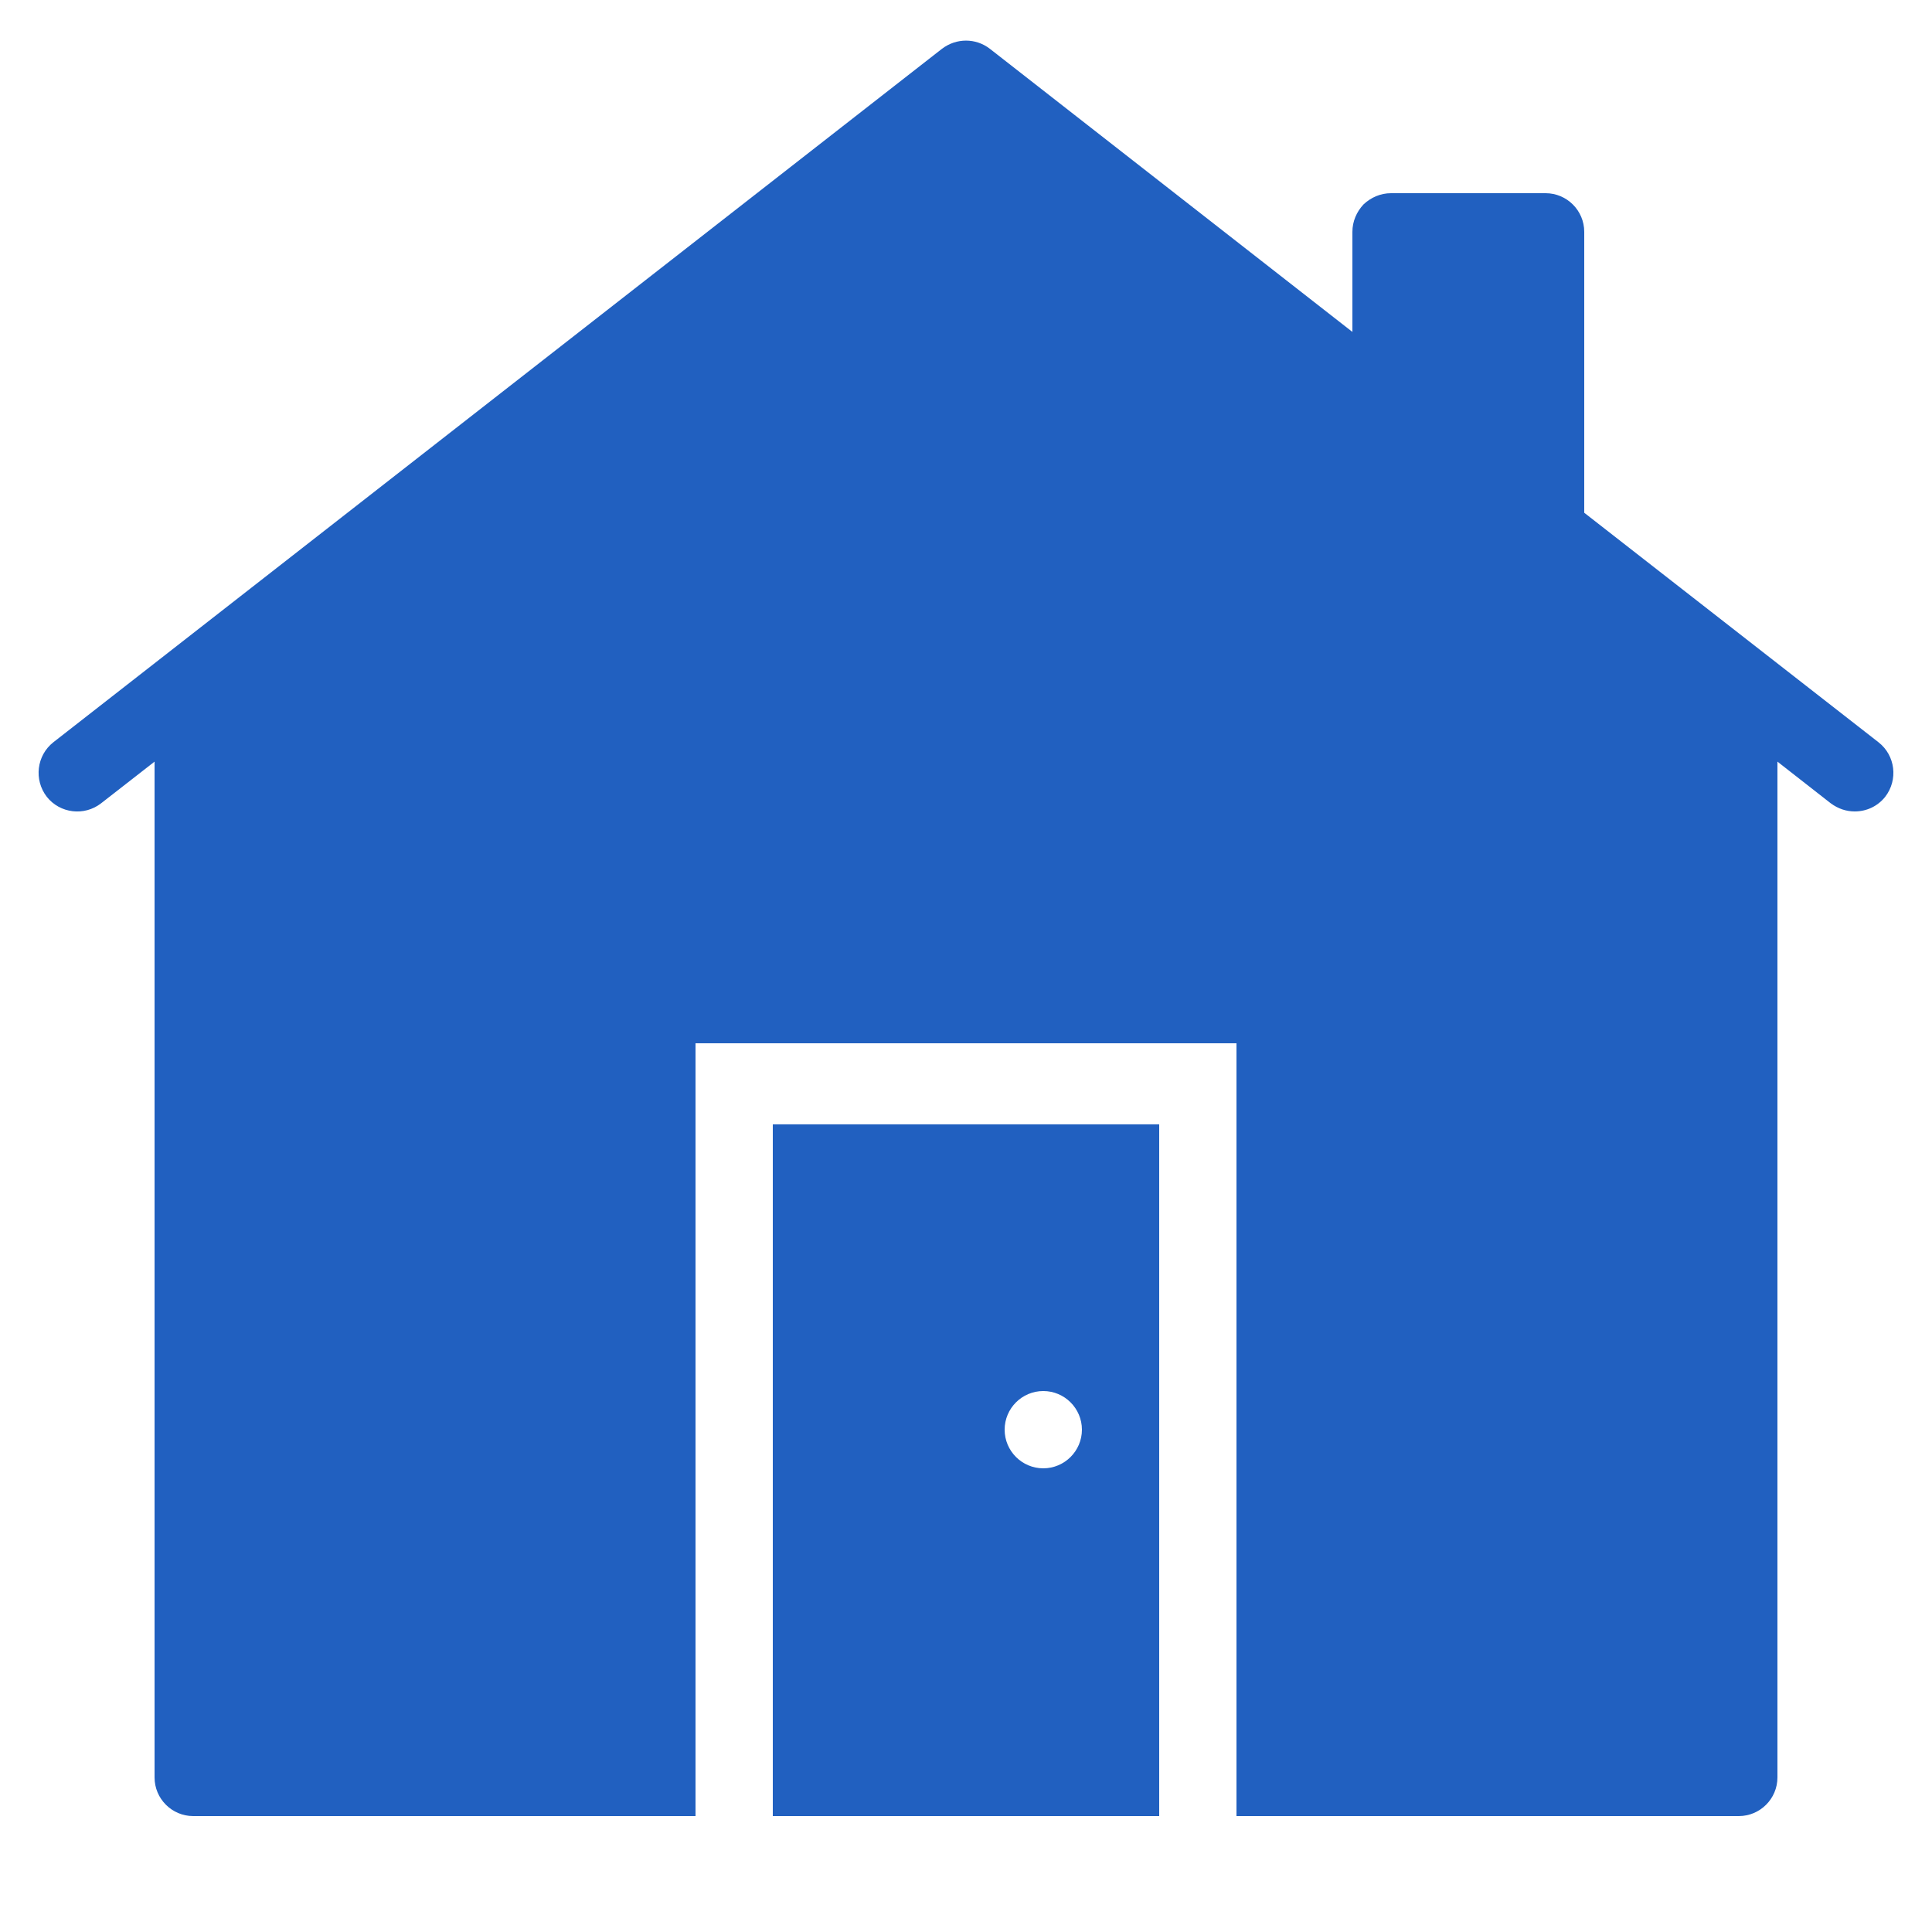
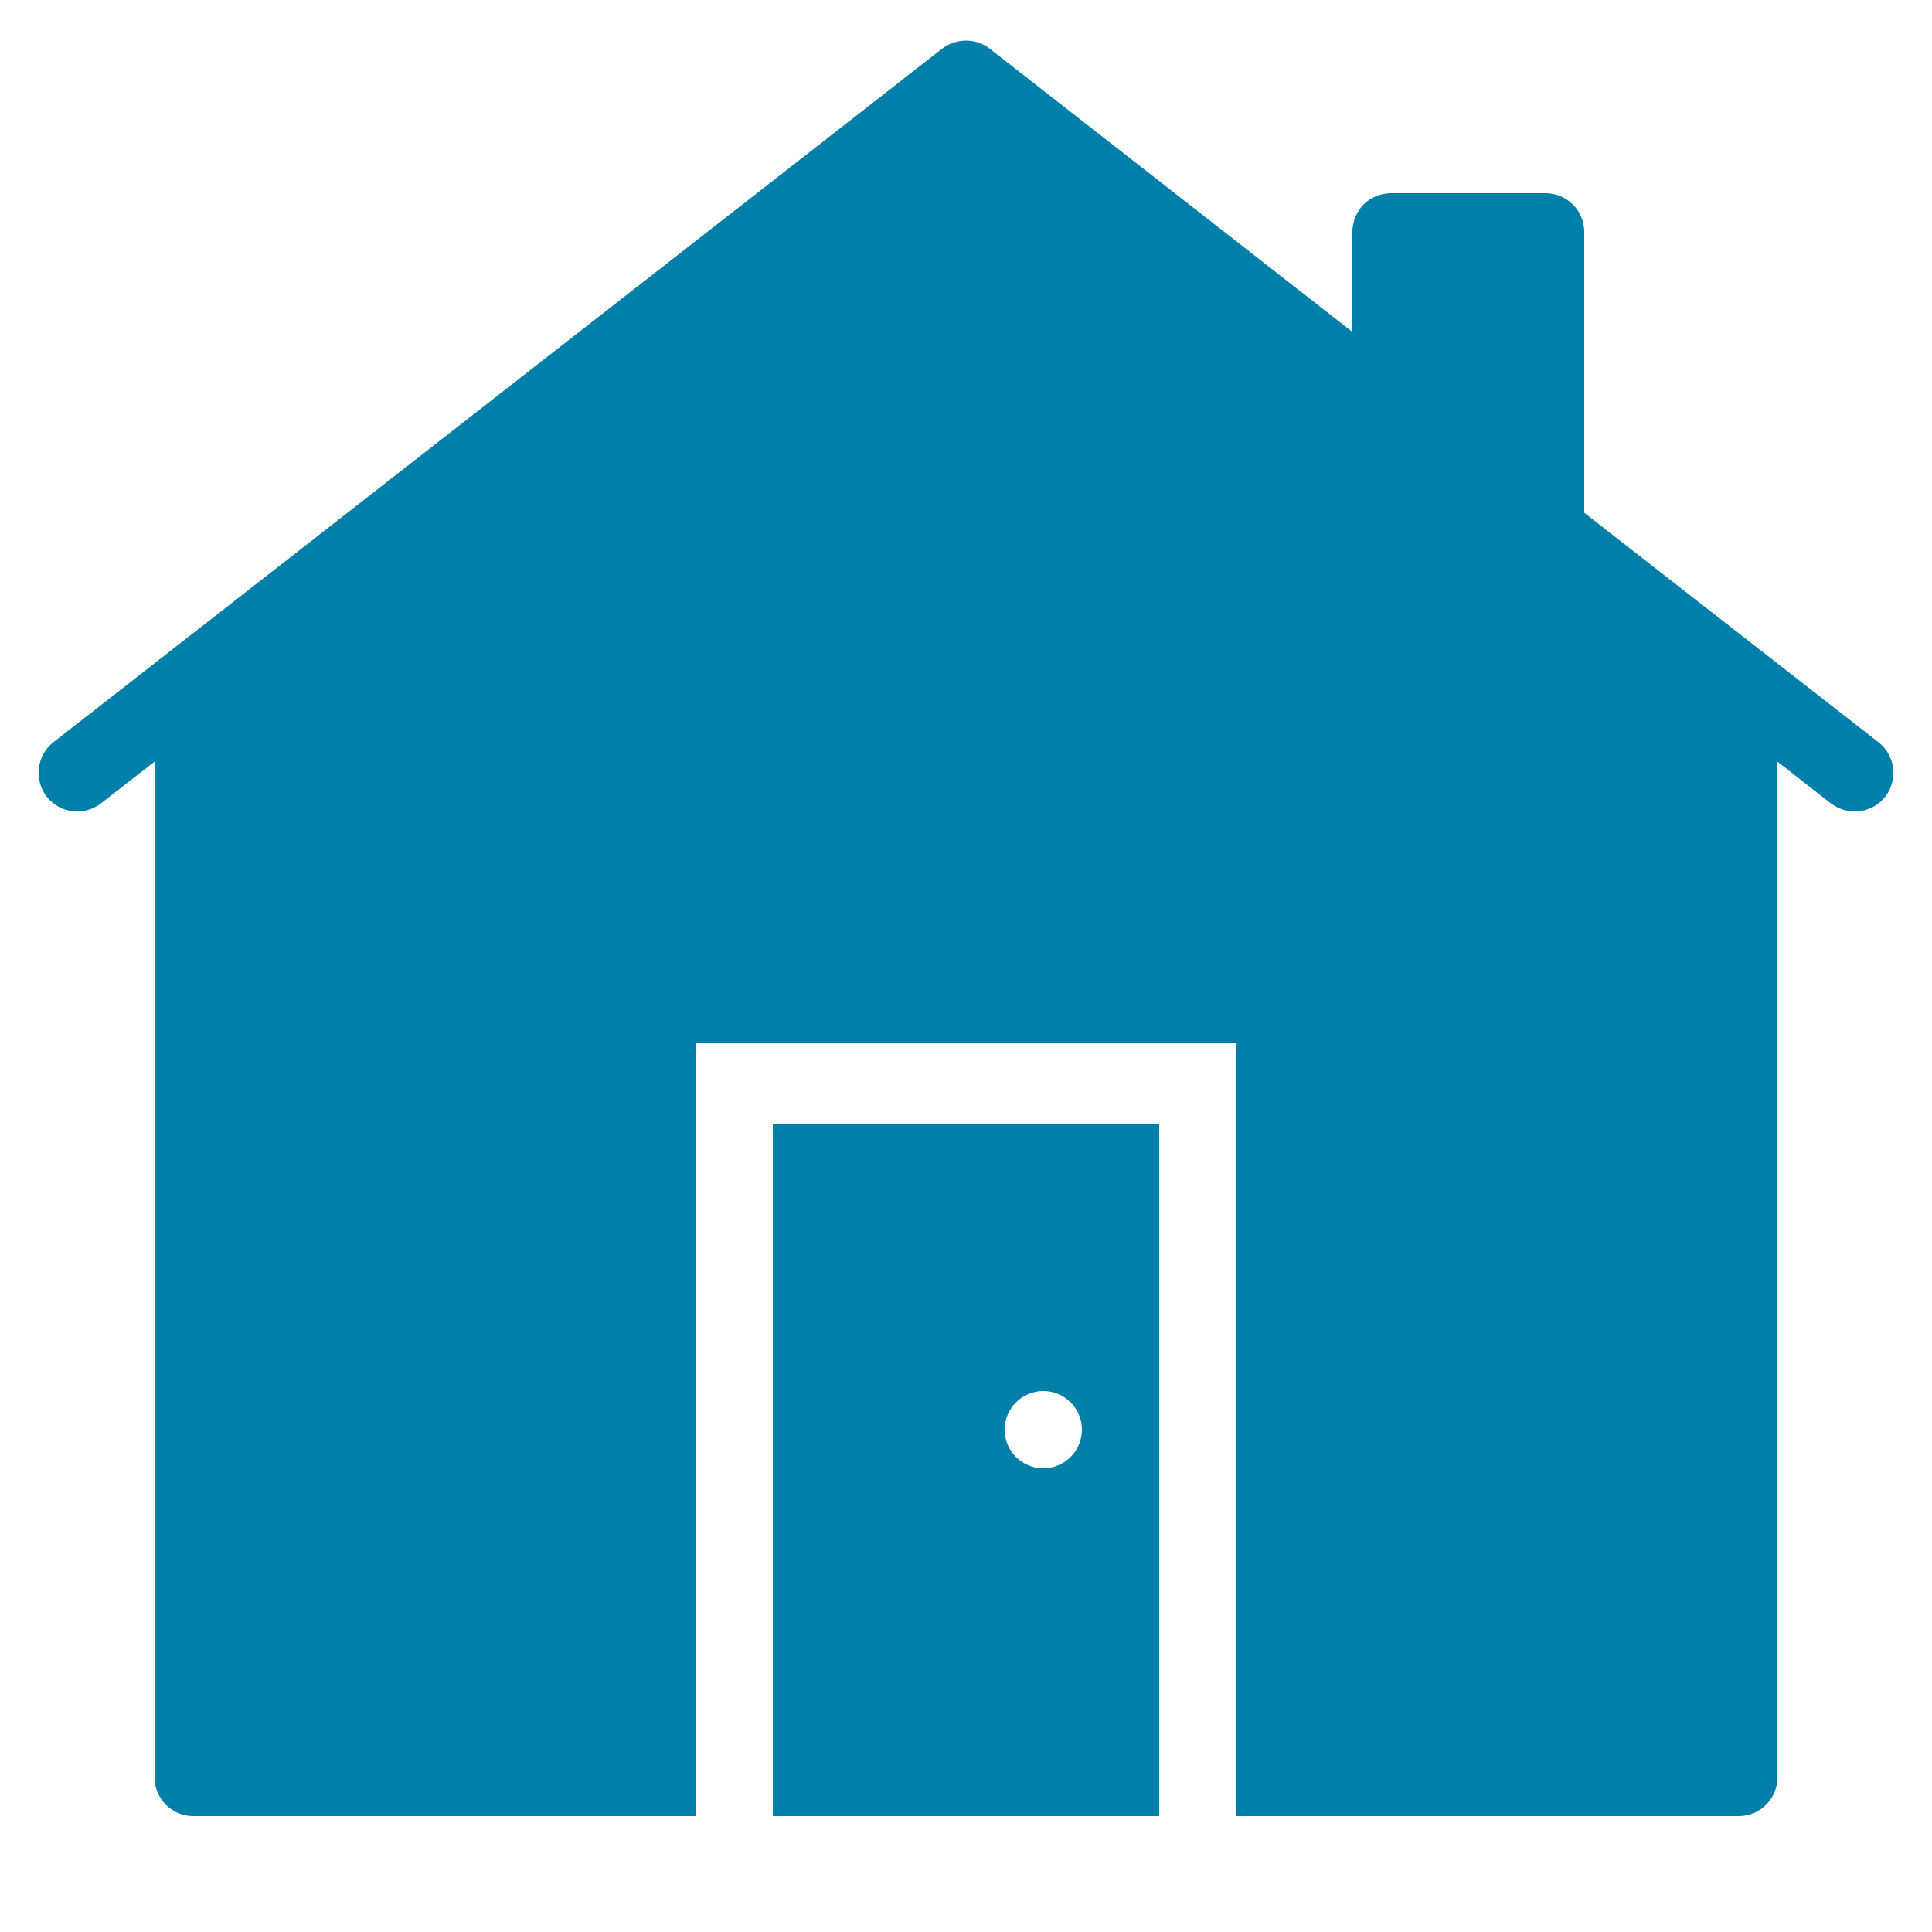
<svg xmlns="http://www.w3.org/2000/svg" width="50pt" height="50pt" viewBox="0 0 50 50" version="1.1">
  <g id="surface29962613">
-     <path style=" stroke:none;fill-rule:nonzero;fill:rgb(12.941%,37.647%,75.294%);fill-opacity:1;" d="M 25 1.051 C 24.781 1.051 24.566 1.121 24.379 1.262 L 1.379 19.211 C 0.949 19.551 0.871 20.18 1.211 20.621 C 1.551 21.051 2.18 21.129 2.617 20.789 L 4 19.711 L 4 46 C 4 46.551 4.449 47 5 47 L 18 47 L 18 27 L 32 27 L 32 47 L 45 47 C 45.551 47 46 46.551 46 46 L 46 19.711 L 47.379 20.789 C 47.57 20.93 47.781 21 48 21 C 48.301 21 48.59 20.871 48.789 20.621 C 49.129 20.18 49.051 19.551 48.617 19.211 L 41 13.27 L 41 6 C 41 5.449 40.551 5 40 5 L 36 5 C 35.73 5 35.48 5.109 35.289 5.289 C 35.109 5.48 35 5.73 35 6 L 35 8.59 L 25.617 1.262 C 25.434 1.121 25.219 1.051 25 1.051 Z M 20 29.098 L 20 47 L 30 47 L 30 29.098 Z M 27 36 C 27.551 36 28 36.449 28 37 C 28 37.551 27.551 38 27 38 C 26.449 38 26 37.551 26 37 C 26 36.449 26.449 36 27 36 Z M 27 36 " />
+     <path style=" stroke:none;fill-rule:nonzero;fill:#0080a9;fill-opacity:1;" d="M 25 1.051 C 24.781 1.051 24.566 1.121 24.379 1.262 L 1.379 19.211 C 0.949 19.551 0.871 20.18 1.211 20.621 C 1.551 21.051 2.18 21.129 2.617 20.789 L 4 19.711 L 4 46 C 4 46.551 4.449 47 5 47 L 18 47 L 18 27 L 32 27 L 32 47 L 45 47 C 45.551 47 46 46.551 46 46 L 46 19.711 L 47.379 20.789 C 47.57 20.93 47.781 21 48 21 C 48.301 21 48.59 20.871 48.789 20.621 C 49.129 20.18 49.051 19.551 48.617 19.211 L 41 13.27 L 41 6 C 41 5.449 40.551 5 40 5 L 36 5 C 35.73 5 35.48 5.109 35.289 5.289 C 35.109 5.48 35 5.73 35 6 L 35 8.59 L 25.617 1.262 C 25.434 1.121 25.219 1.051 25 1.051 Z M 20 29.098 L 20 47 L 30 47 L 30 29.098 Z M 27 36 C 27.551 36 28 36.449 28 37 C 28 37.551 27.551 38 27 38 C 26.449 38 26 37.551 26 37 C 26 36.449 26.449 36 27 36 Z M 27 36 " />
  </g>
</svg>
